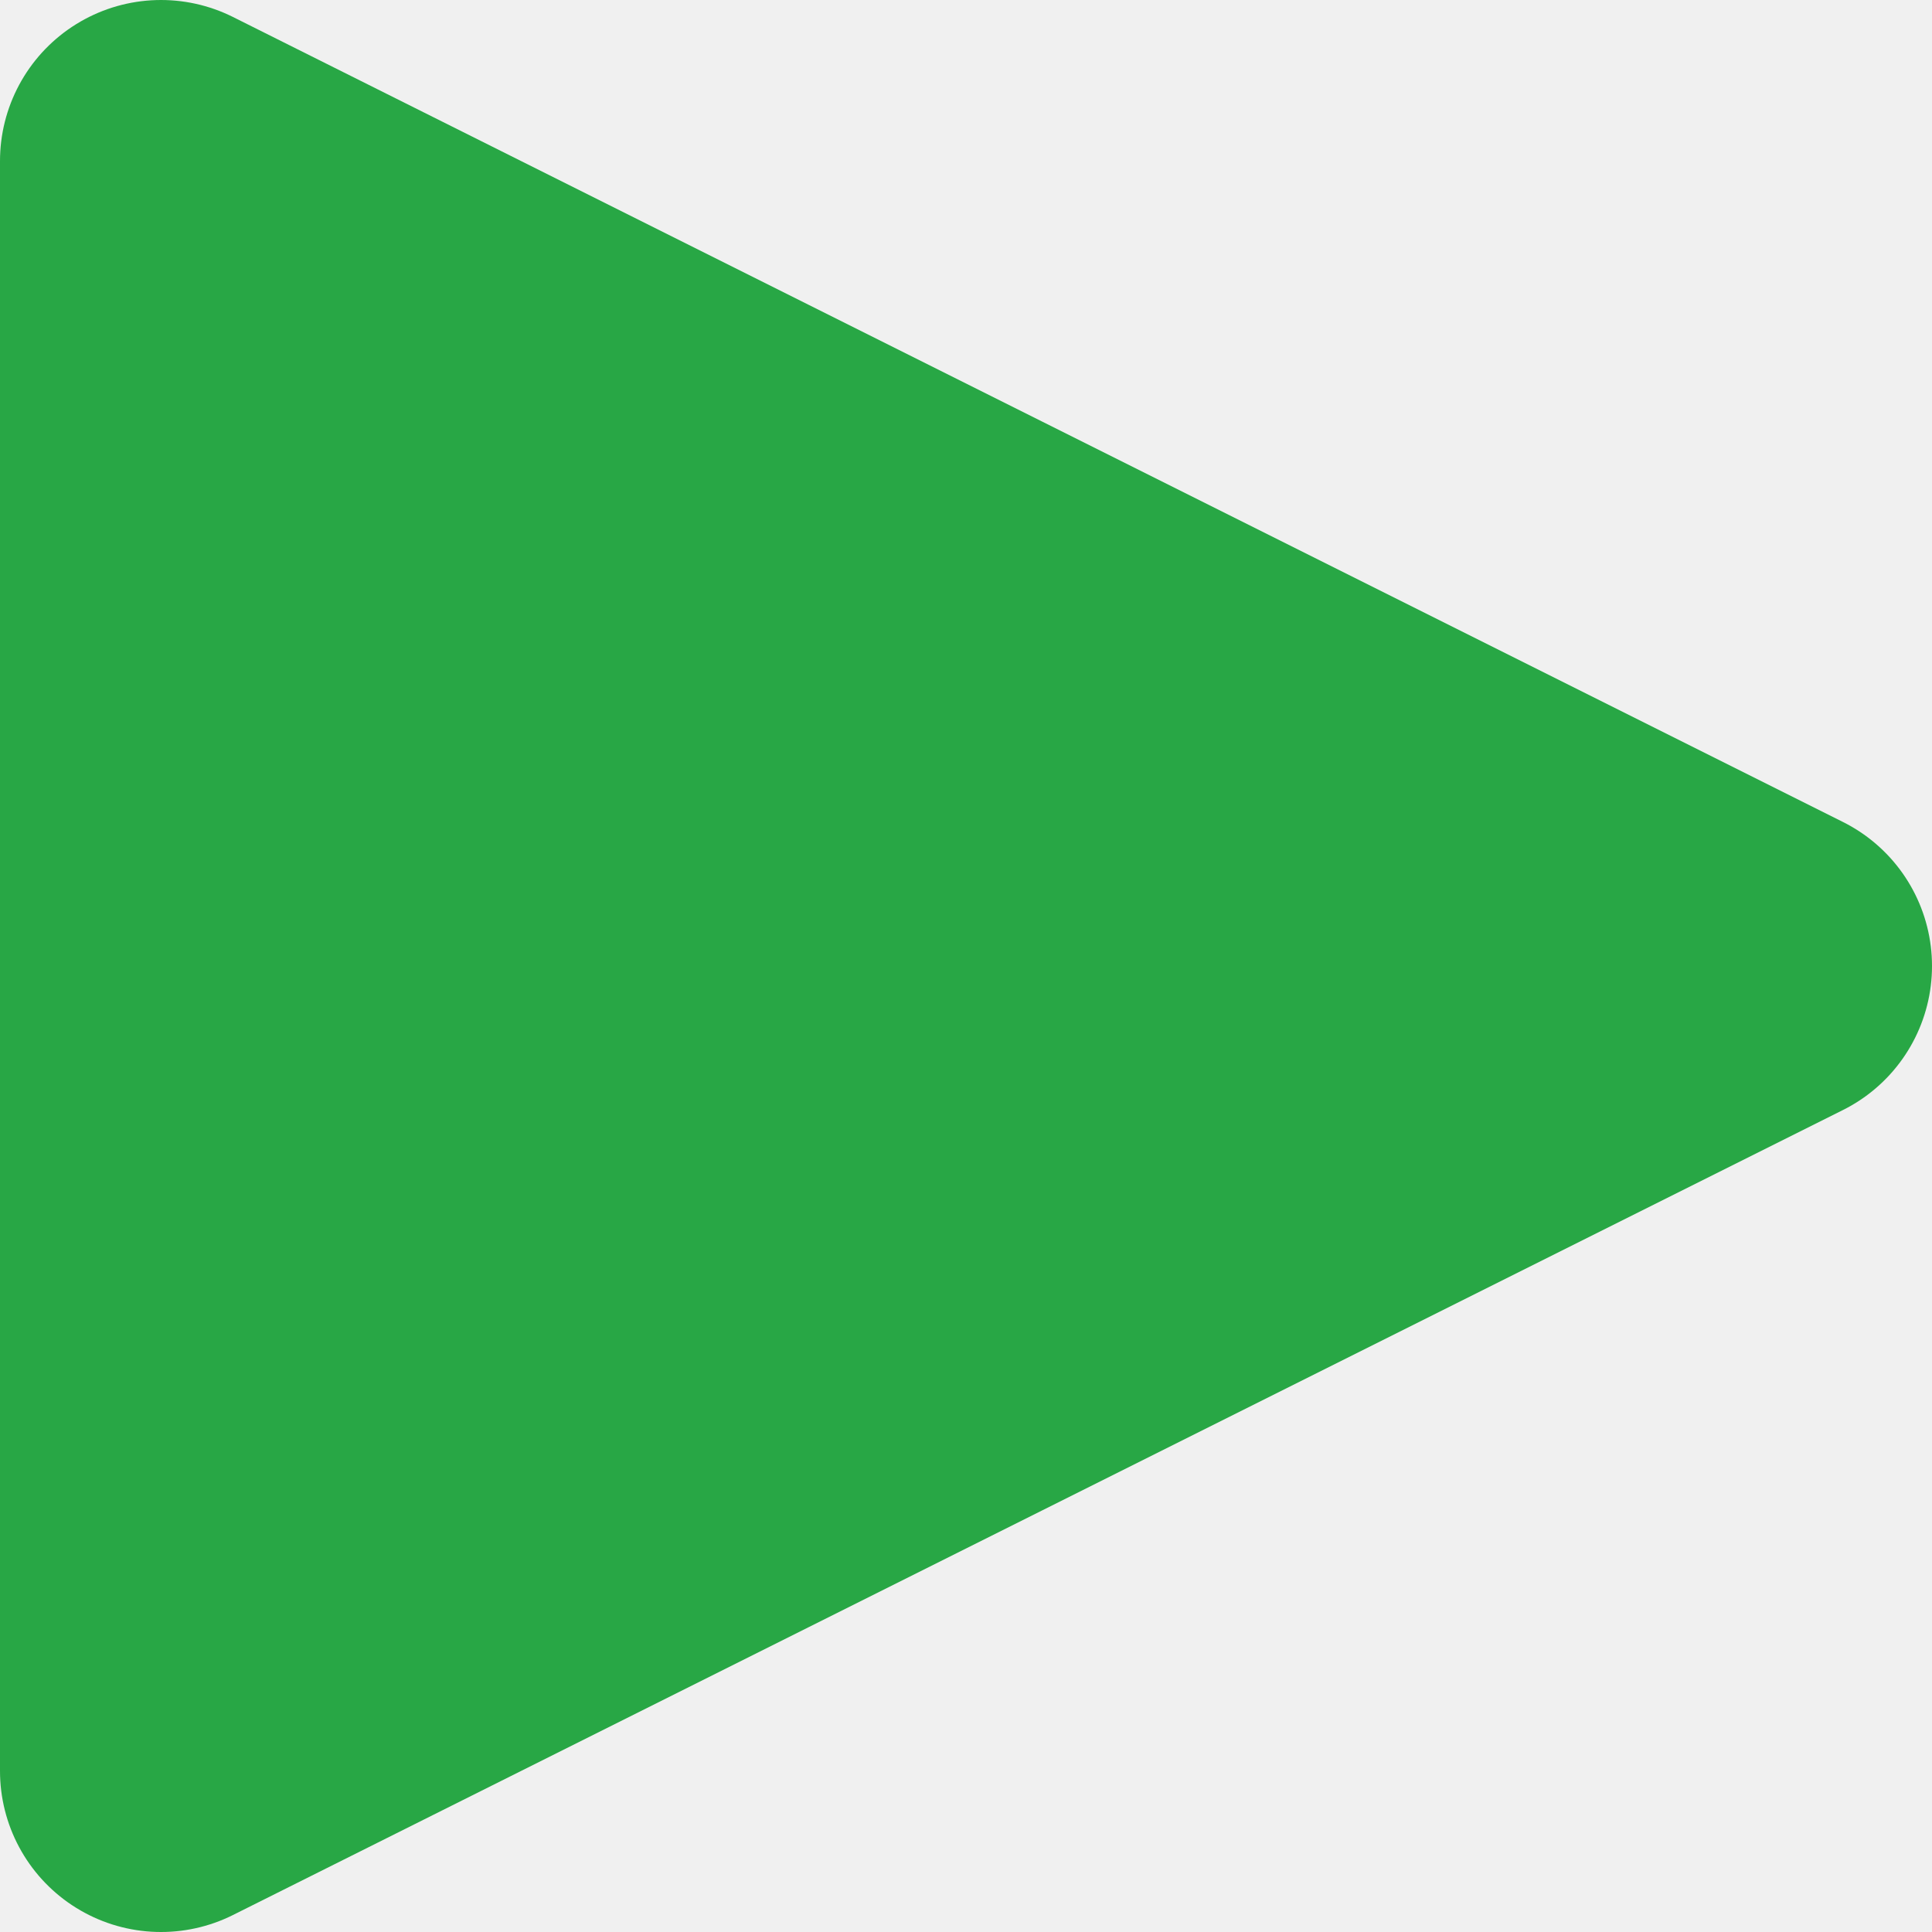
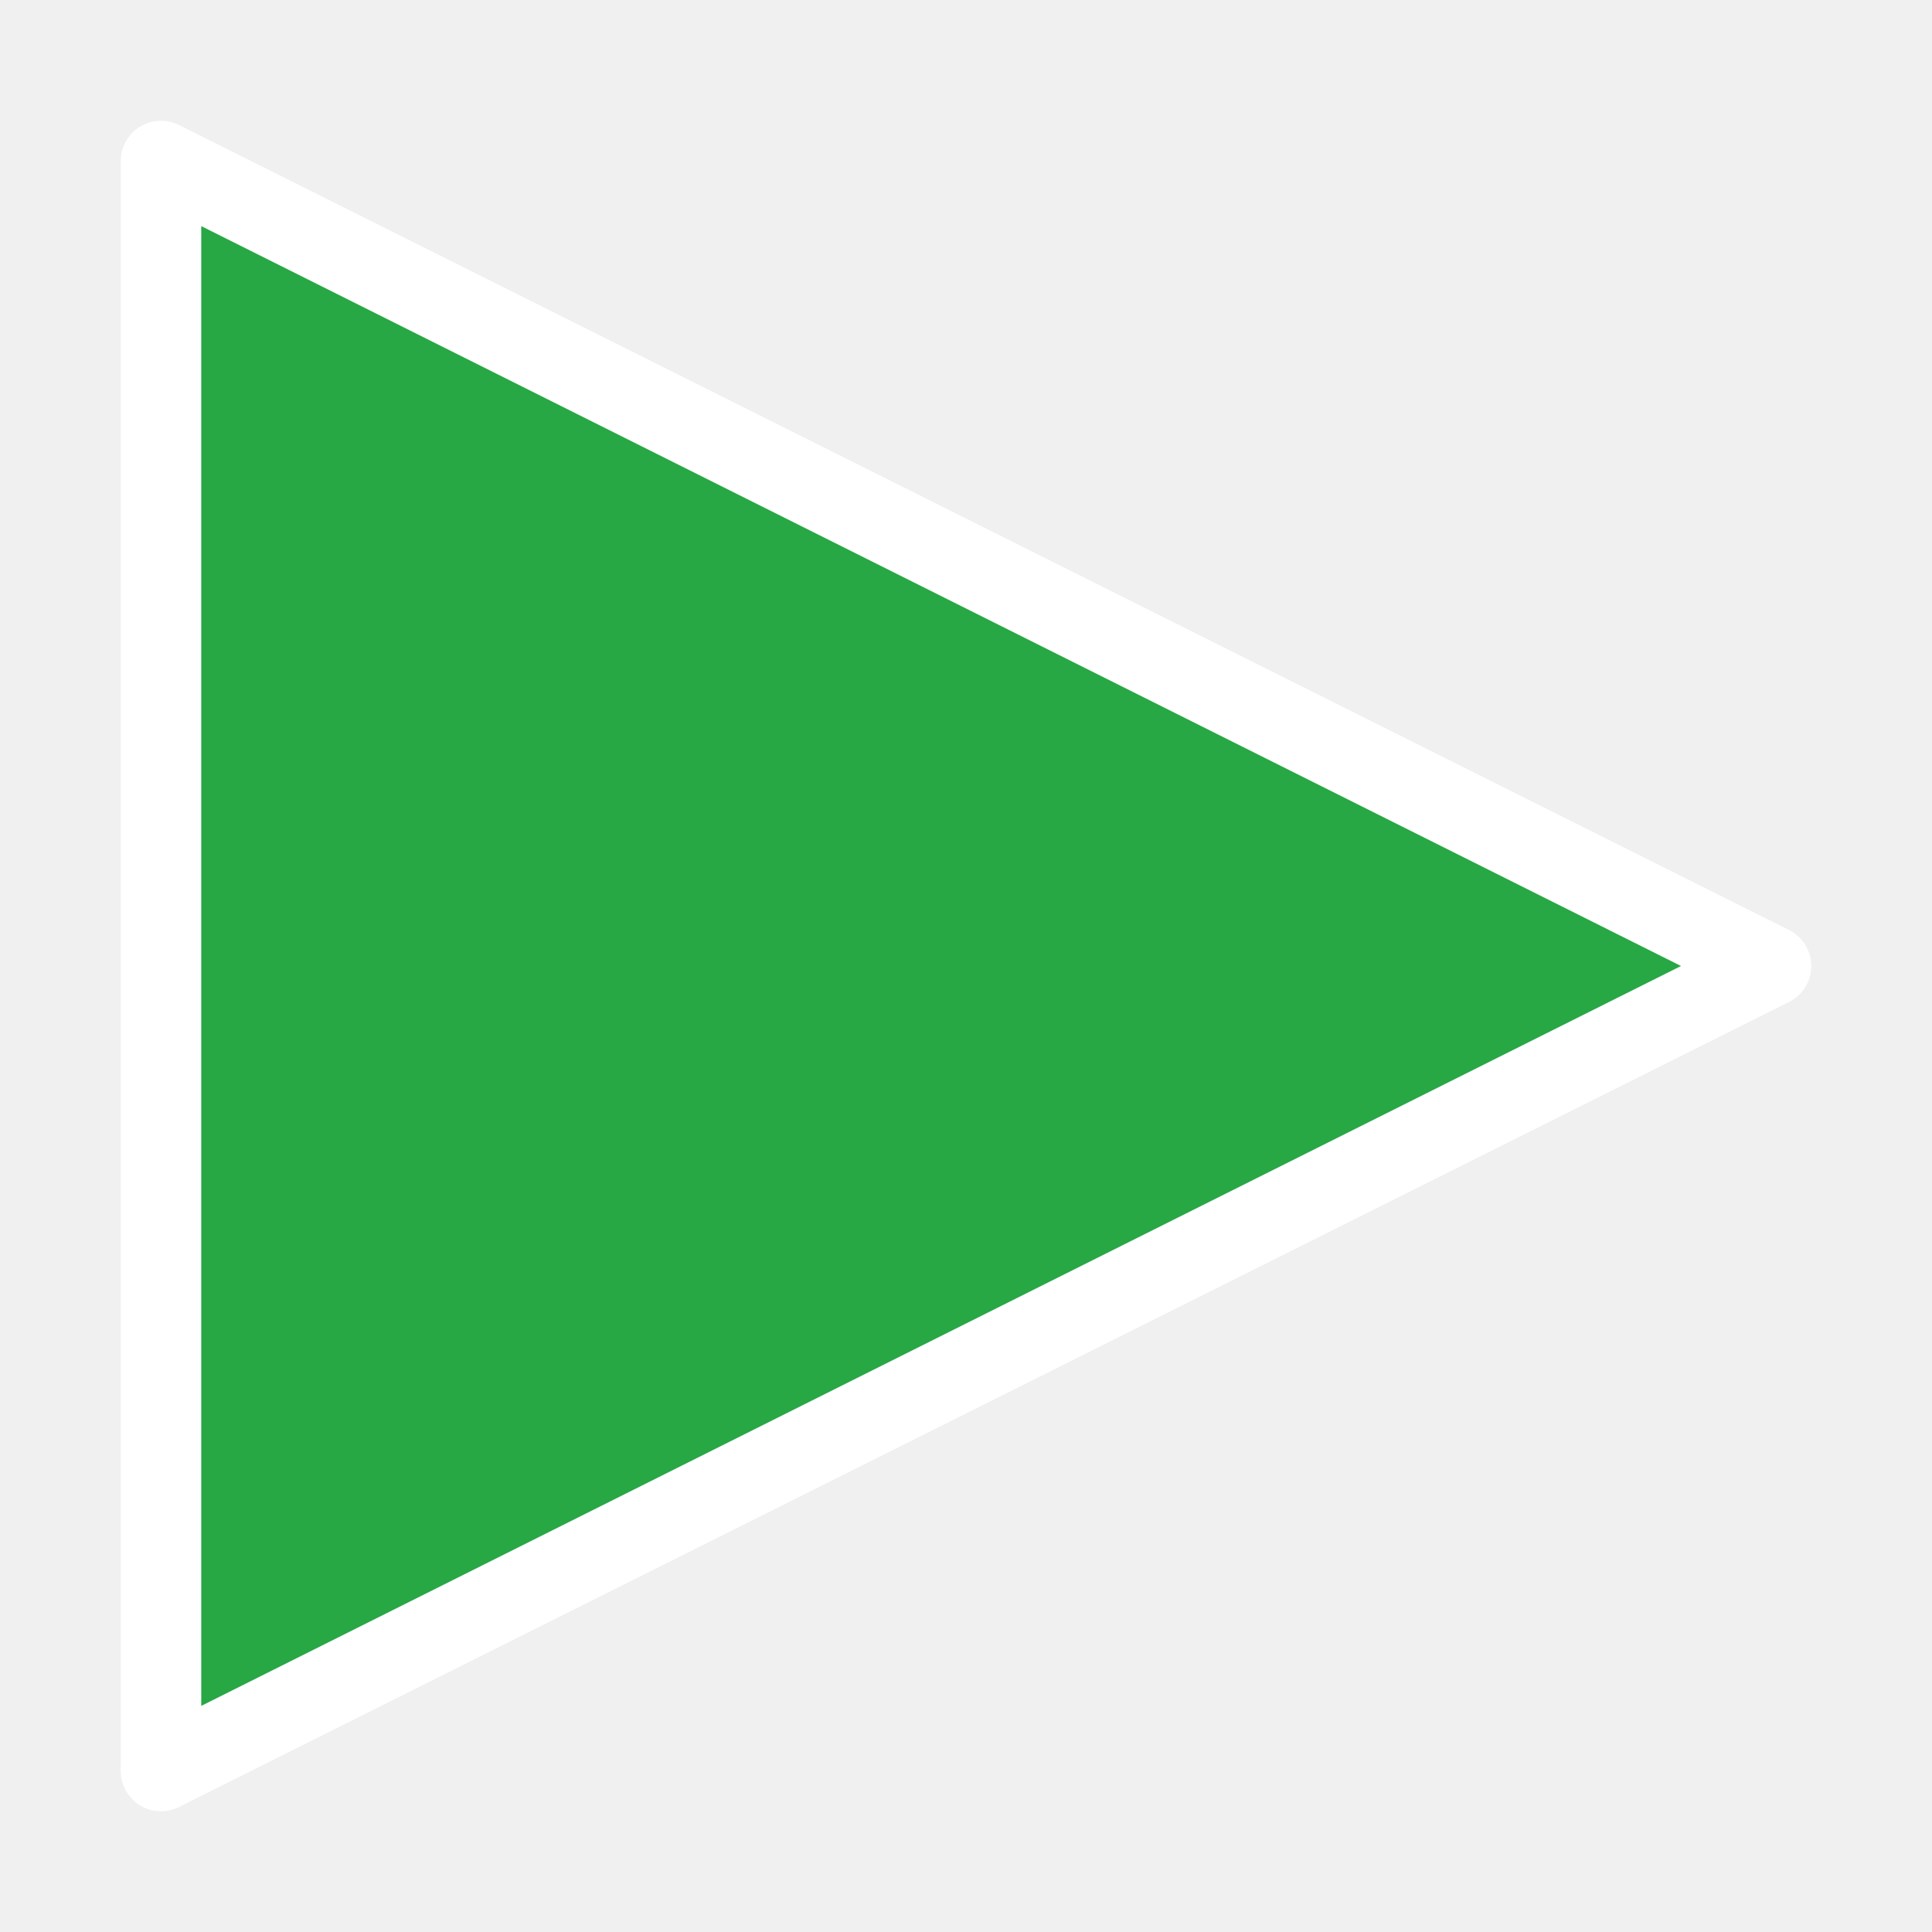
<svg xmlns="http://www.w3.org/2000/svg" width="24" height="24">
-   <path d="M 2 2 L 2 22 L 22 12 Z" fill="#28a745" stroke="#28a745" stroke-width="4" stroke-linejoin="round" stroke-linecap="round" />
+   <path d="M 2 2 L 2 22 L 22 12 Z" fill="#28a745" stroke="#ffffff" stroke-width="1" stroke-linejoin="round" stroke-linecap="round" />
</svg>
